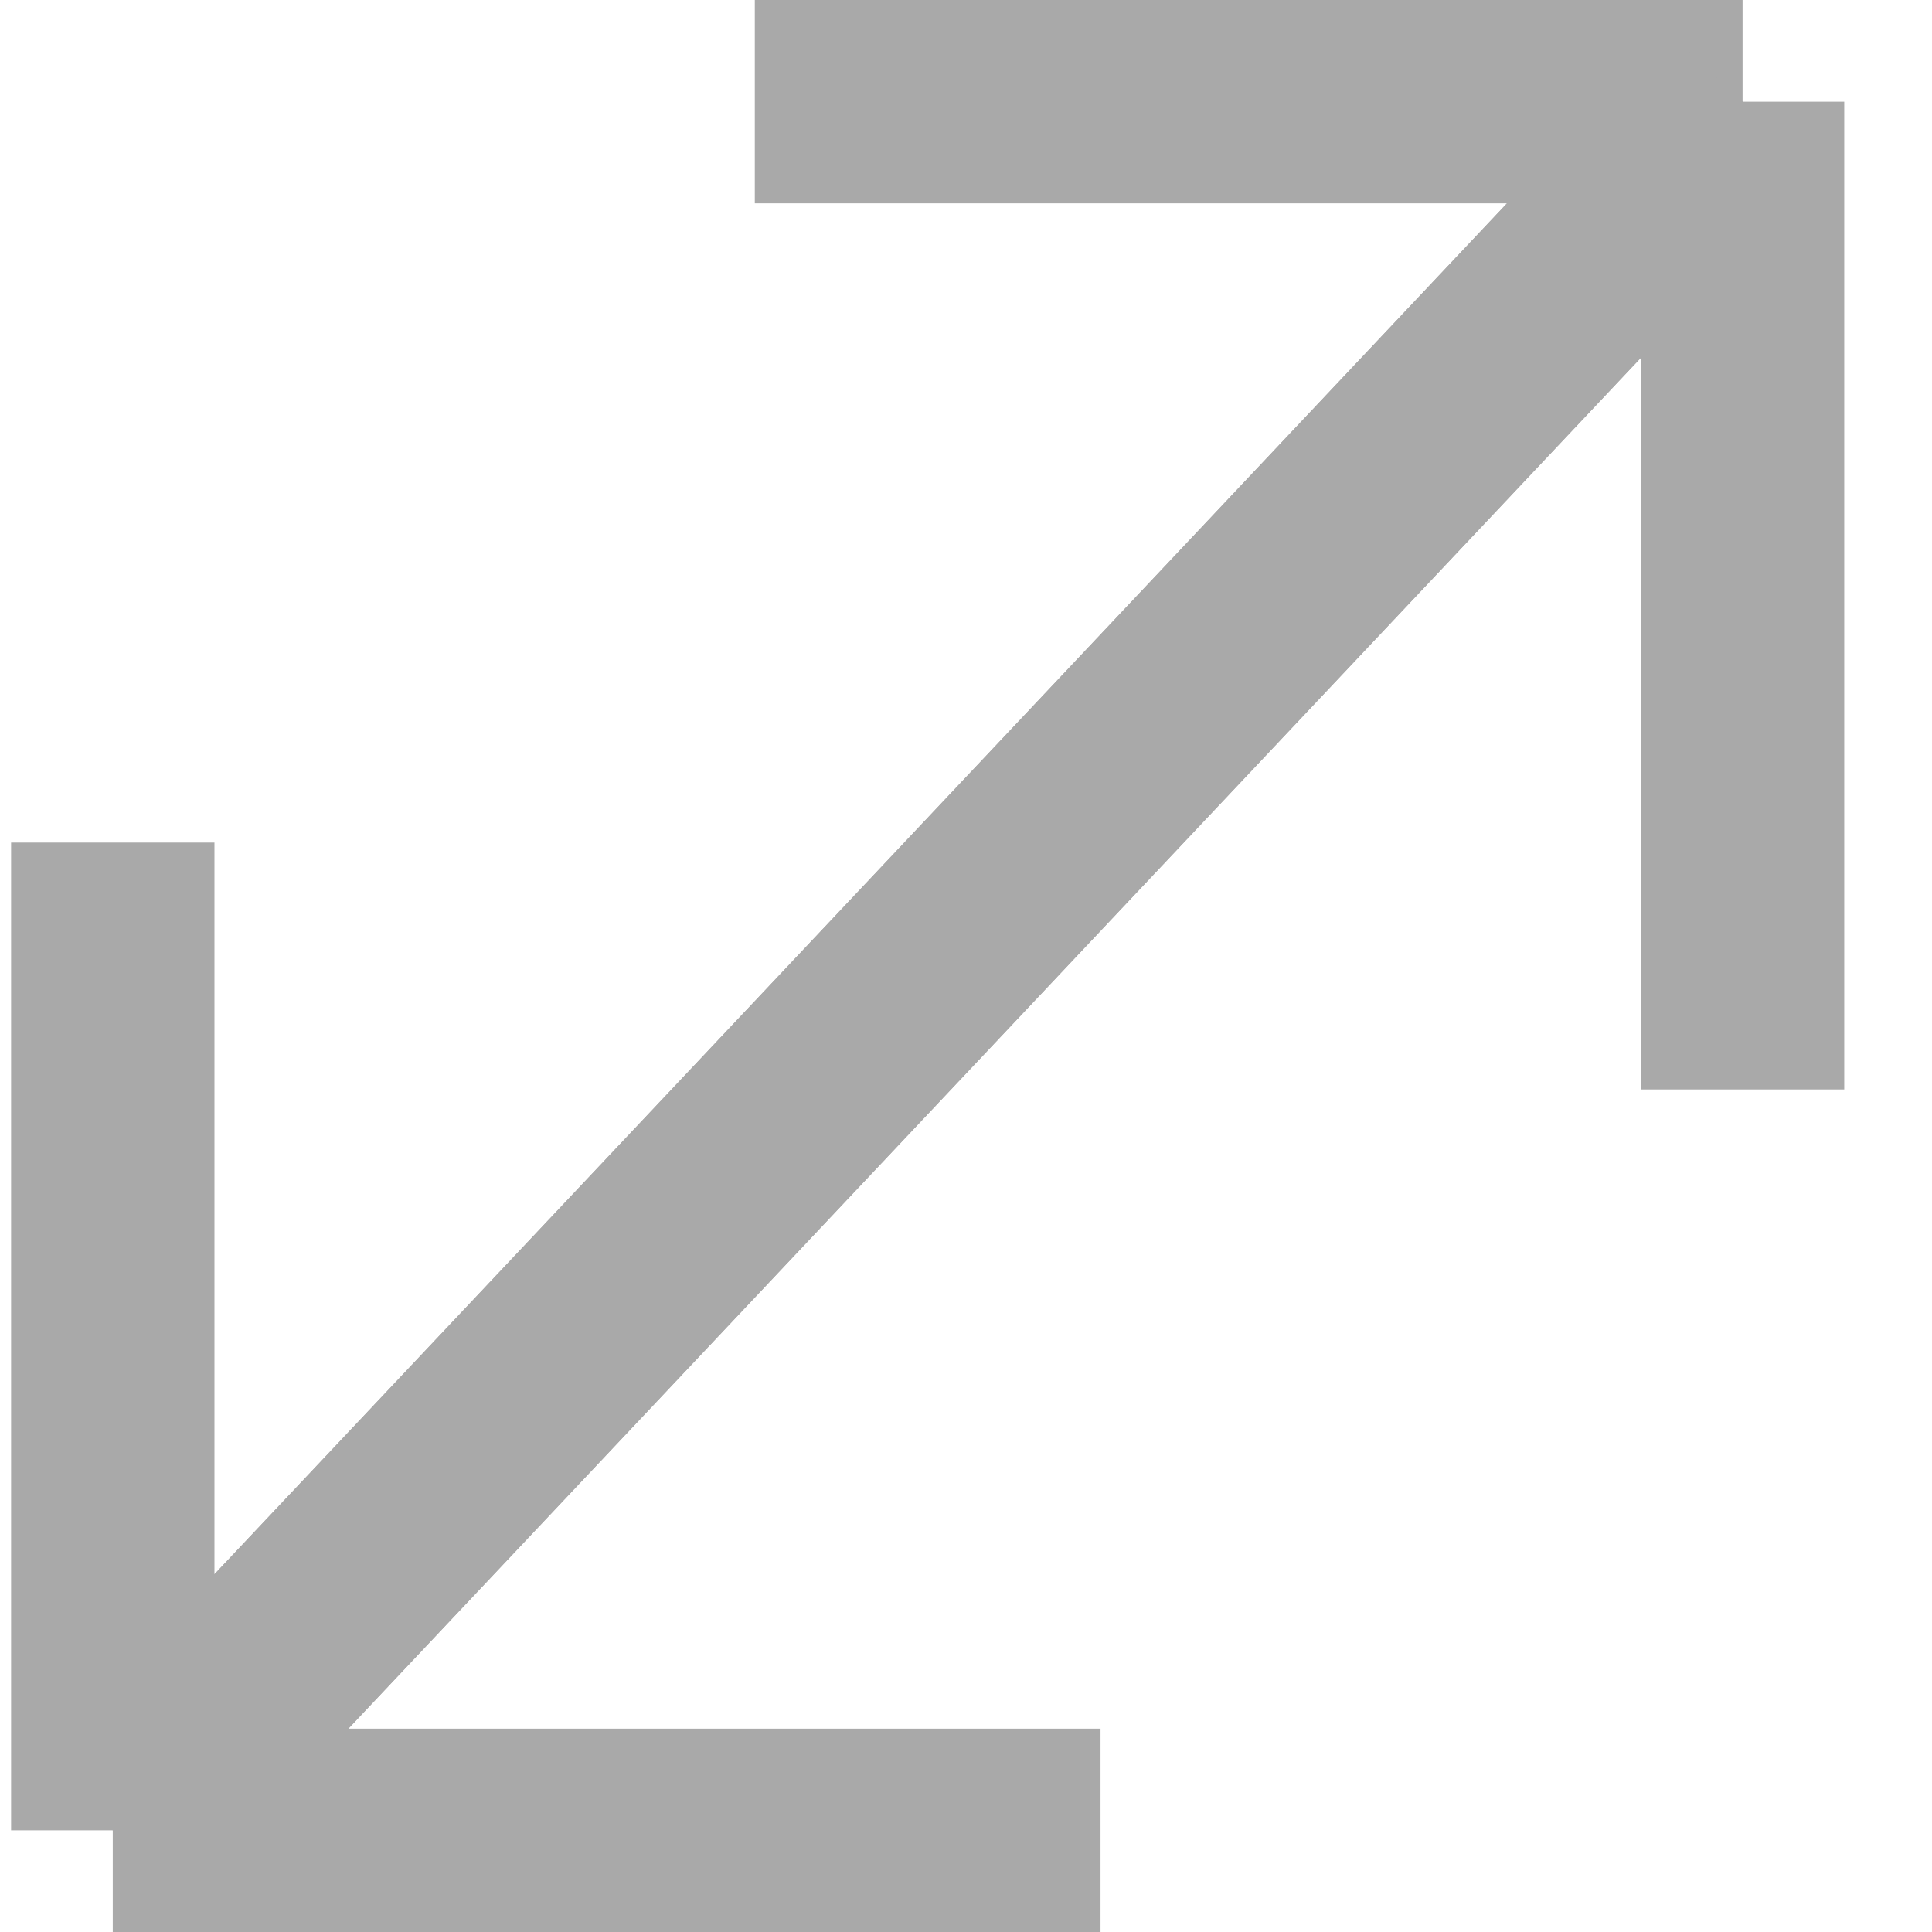
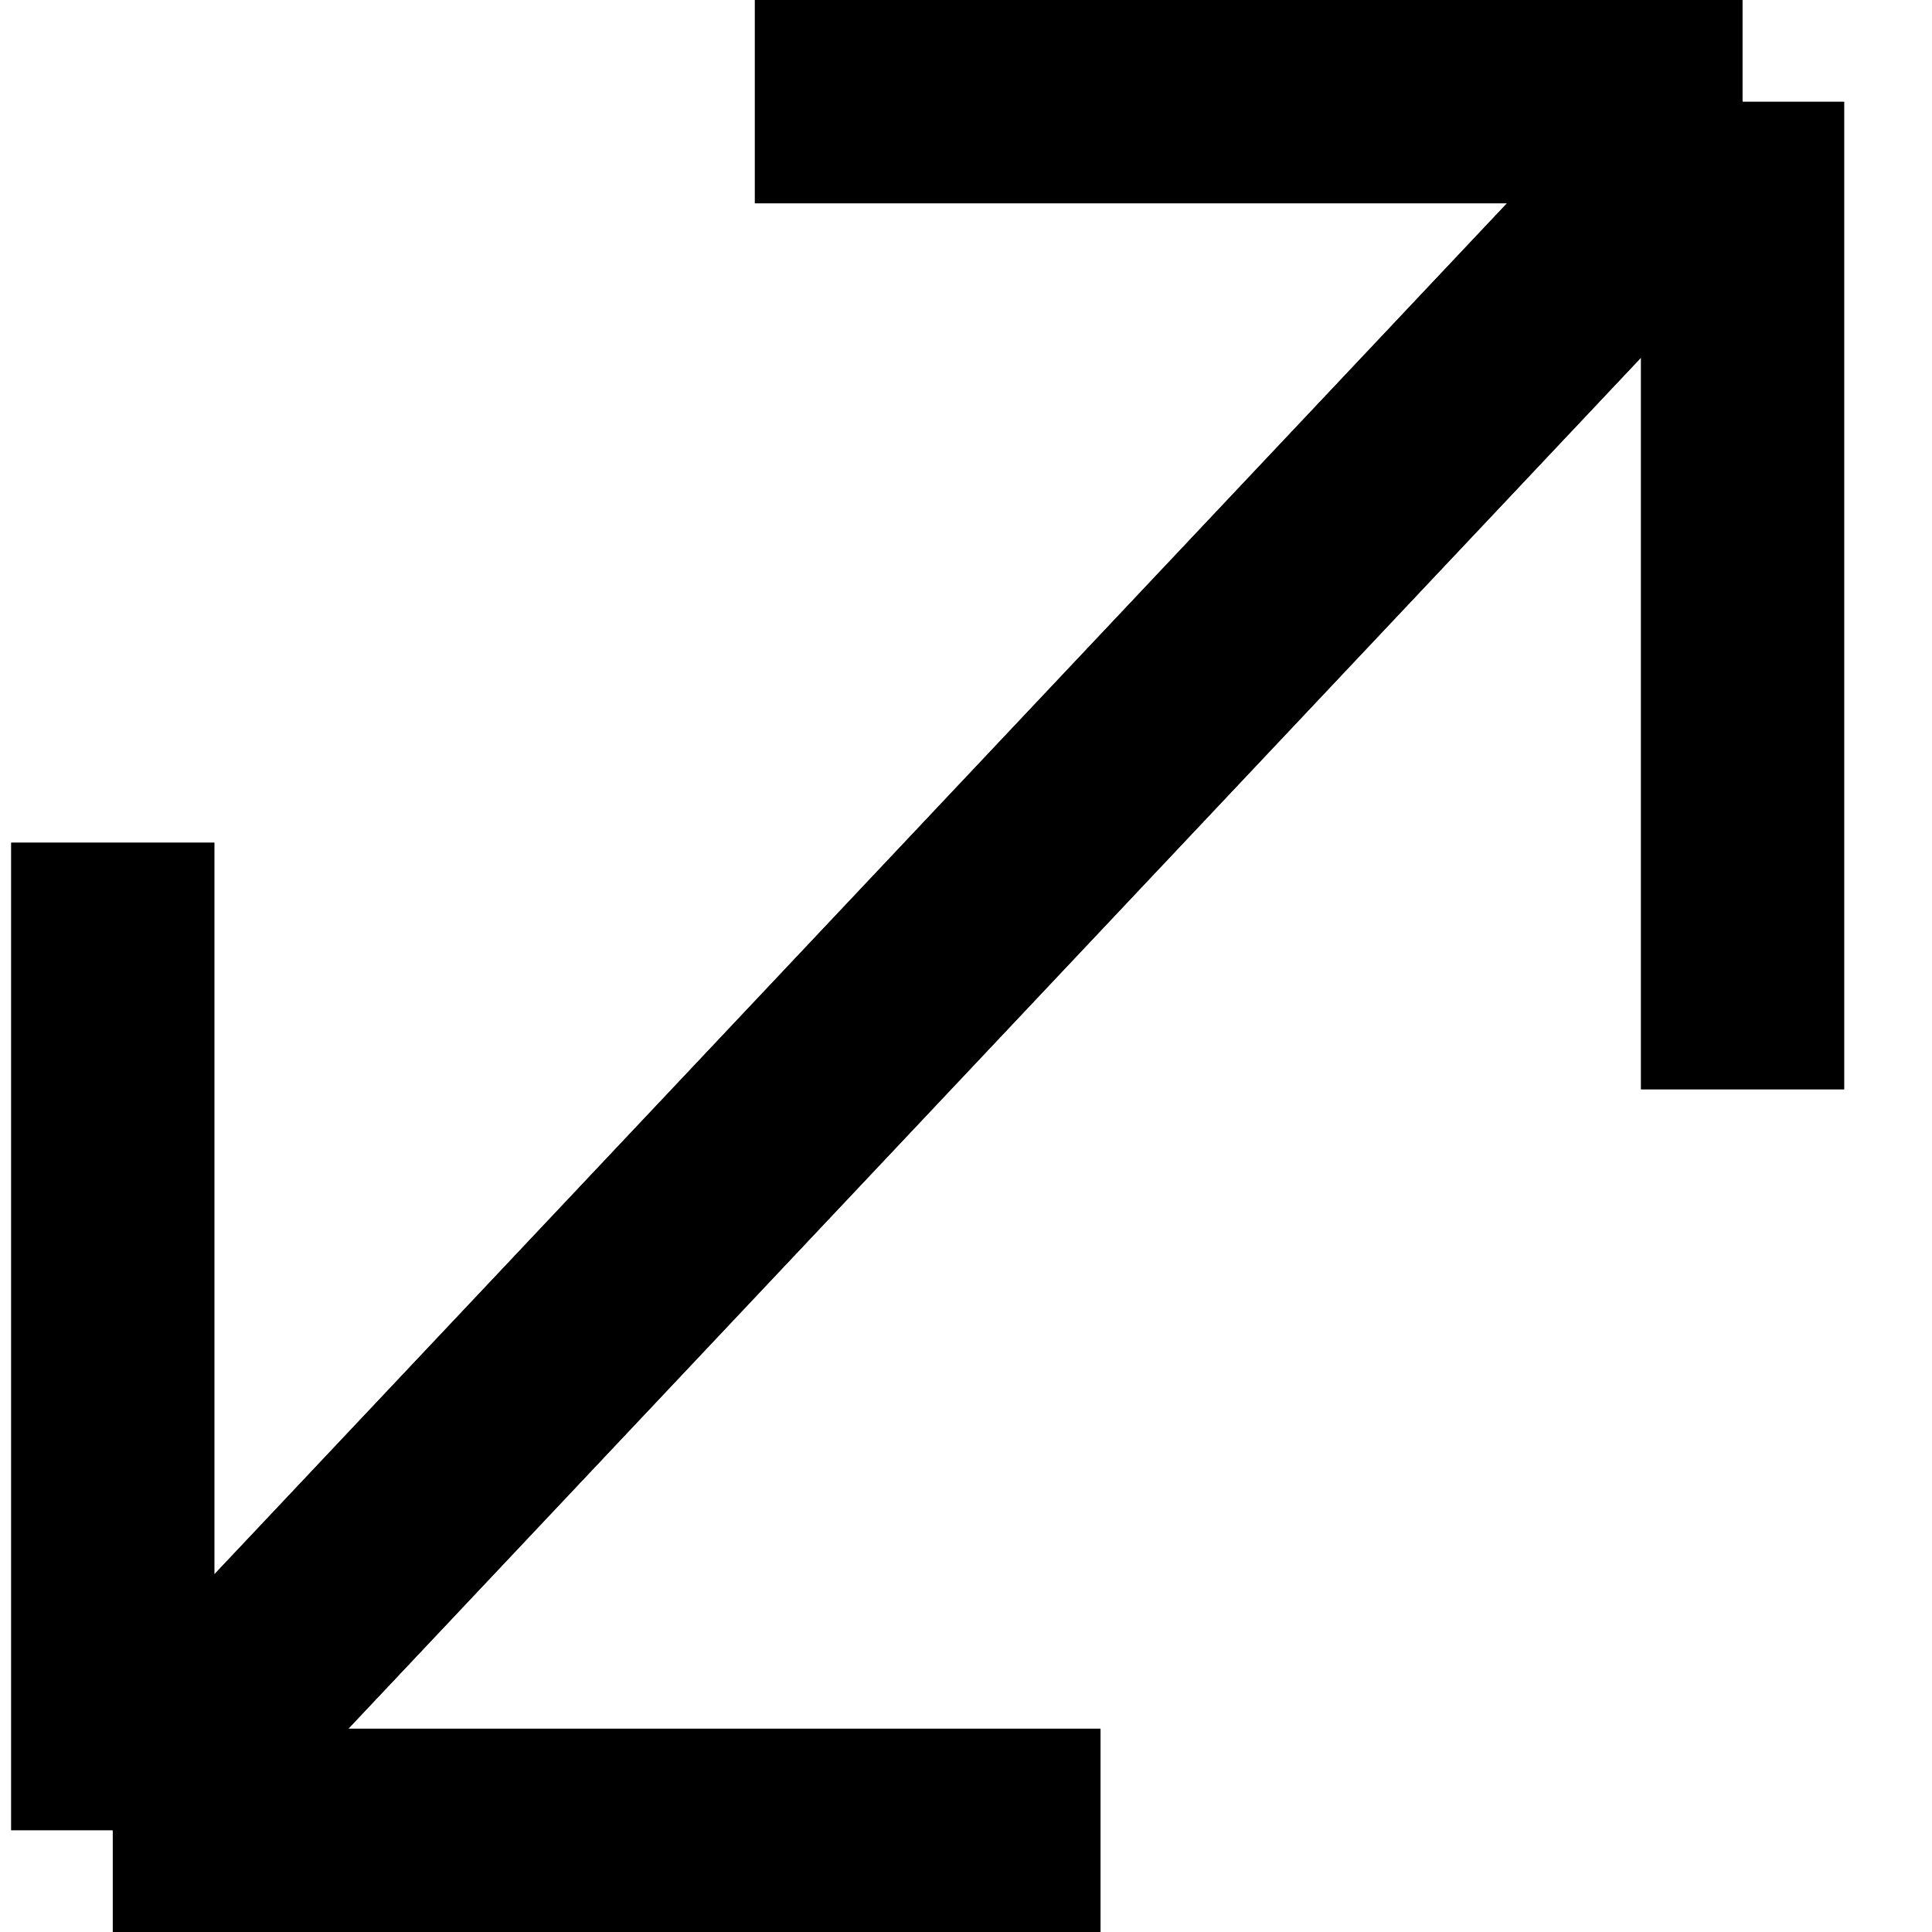
<svg xmlns="http://www.w3.org/2000/svg" width="19" height="19" viewBox="0 0 19 19" fill="none">
-   <path d="M1.109 18L17.137 1M17.137 1V10.714M17.137 1H7.423" stroke="#A9A9A9" stroke-width="2" />
-   <path d="M17.137 1L1.109 18M1.109 18L1.109 8.286M1.109 18L10.823 18" stroke="#A9A9A9" stroke-width="2" />
+   <path d="M1.109 18L17.137 1M17.137 1V10.714M17.137 1H7.423" stroke="currentColor" stroke-width="2" />
+   <path d="M17.137 1L1.109 18M1.109 18L1.109 8.286M1.109 18L10.823 18" stroke="currentColor" stroke-width="2" />
</svg>
